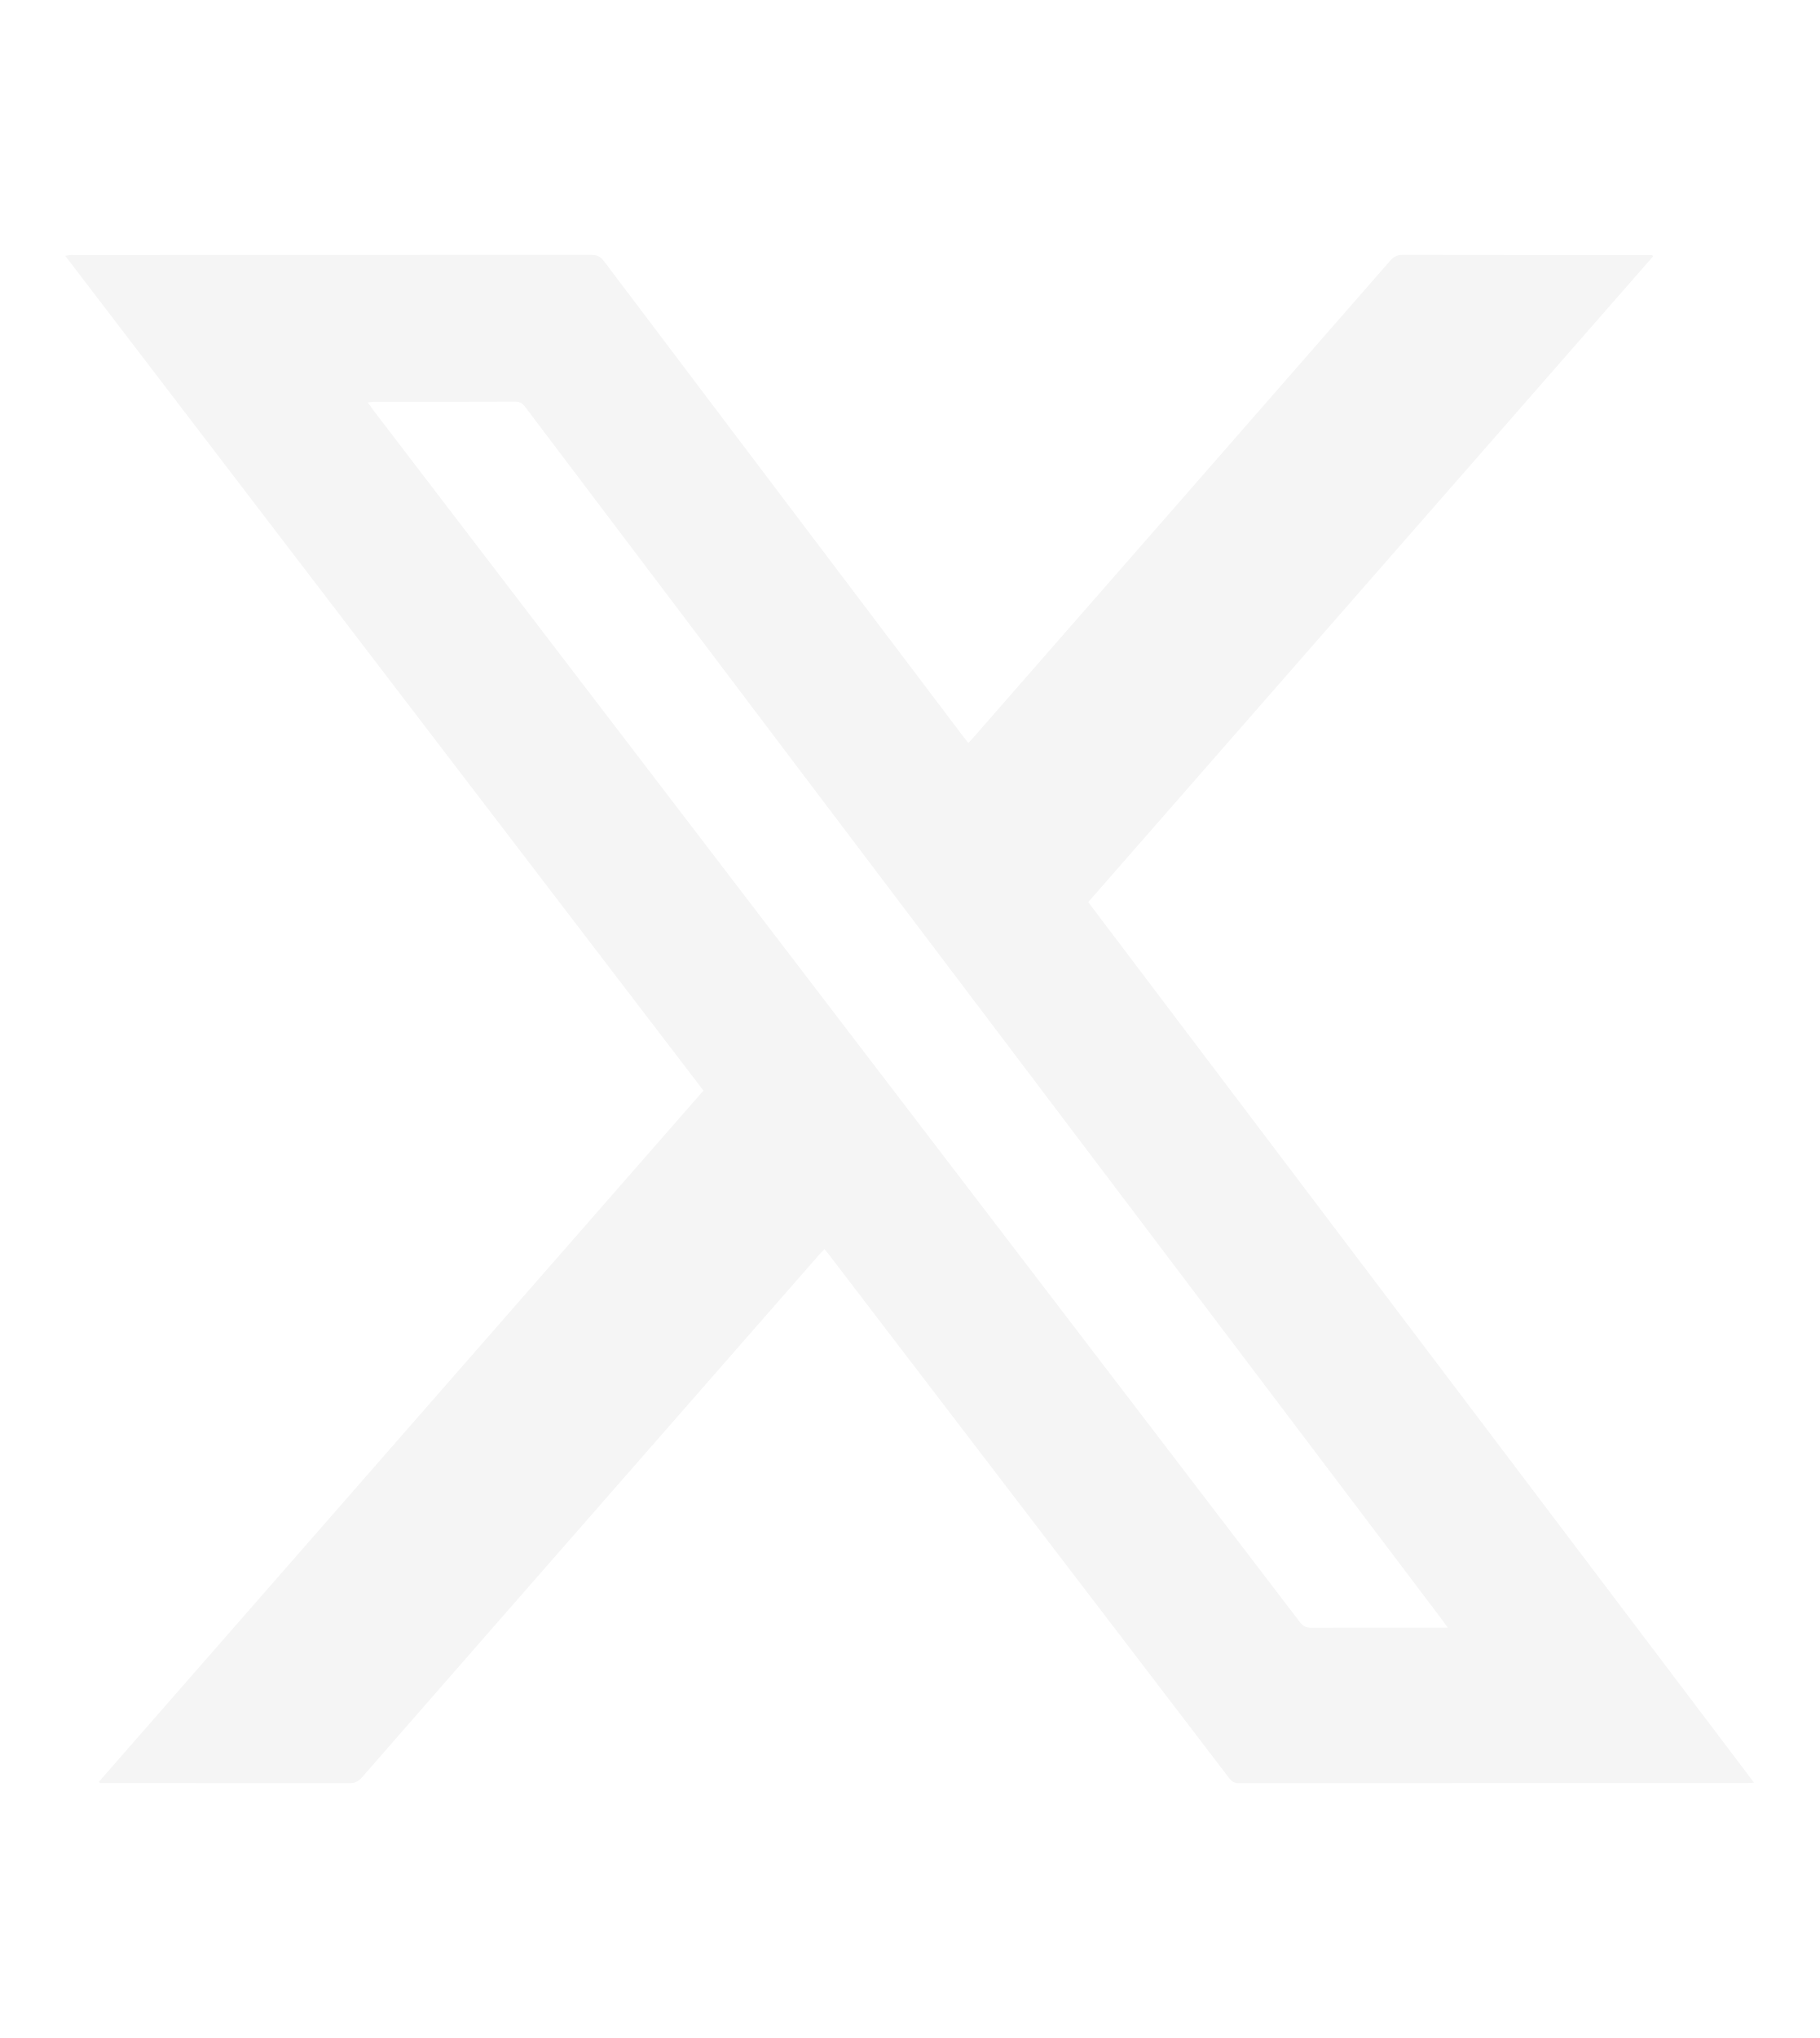
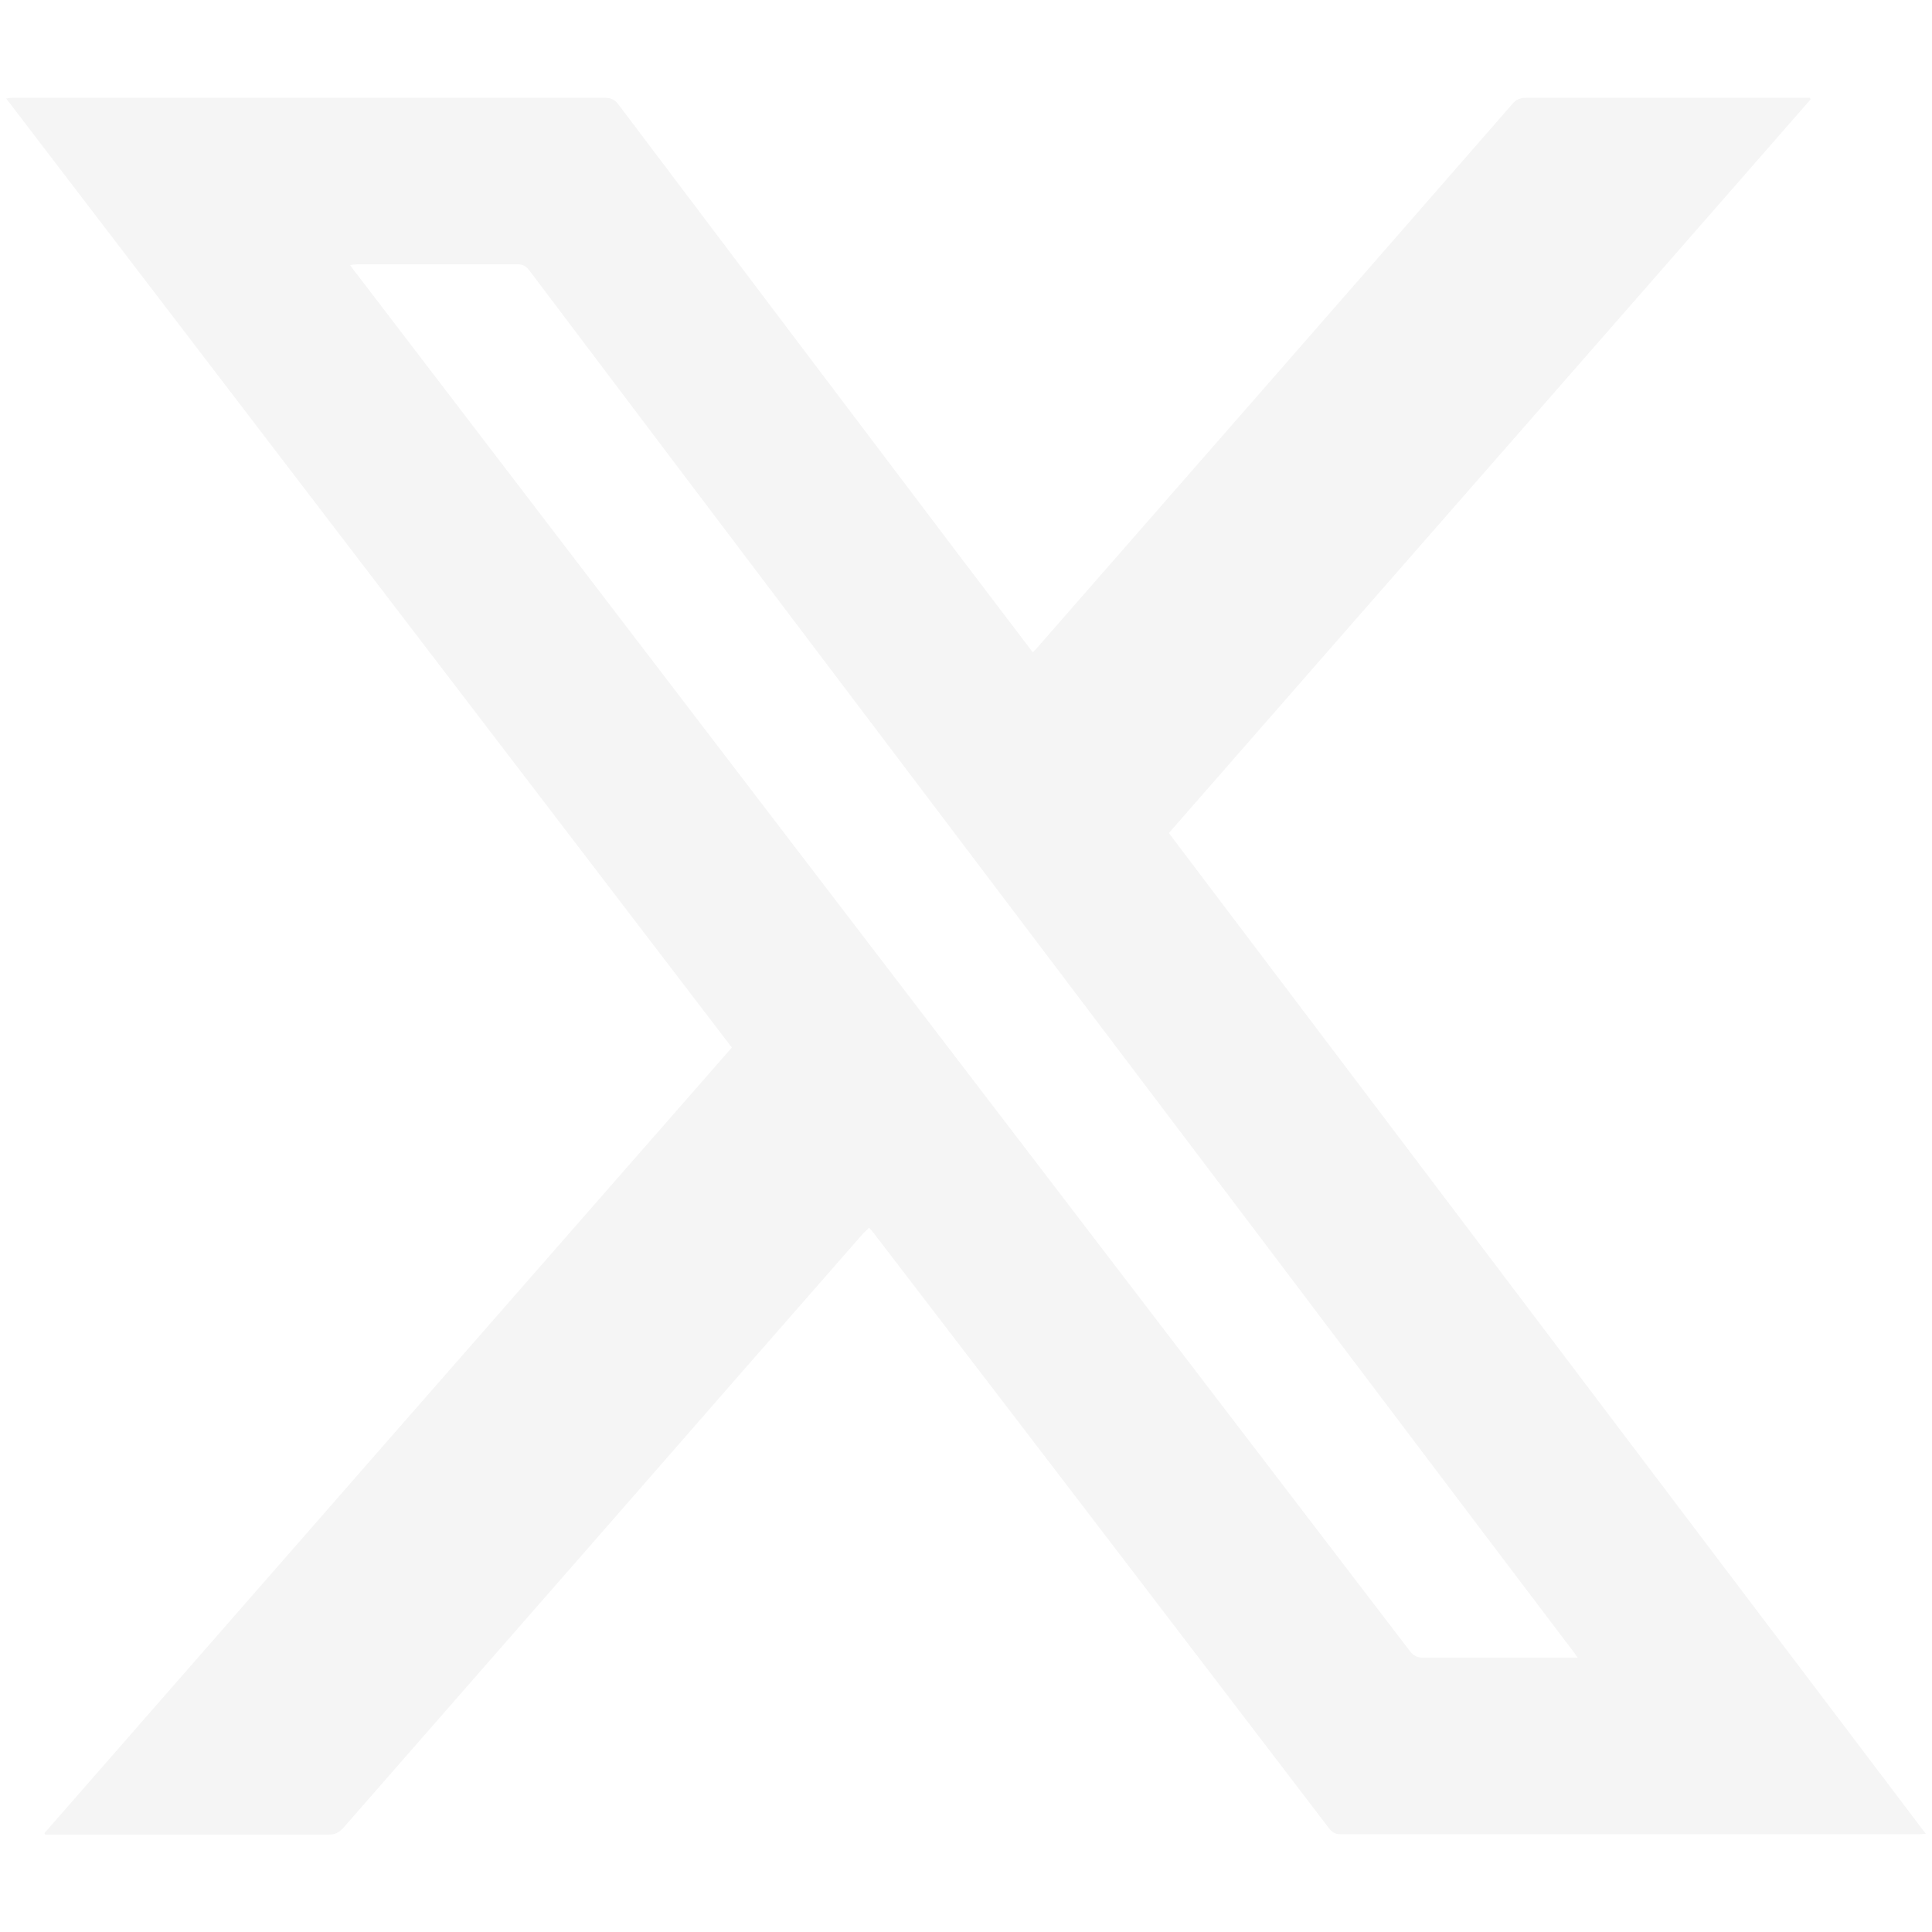
- <svg xmlns="http://www.w3.org/2000/svg" id="Layer_1" data-name="Layer 1" version="1.1" viewBox="0 0 500 560">
+ <svg xmlns="http://www.w3.org/2000/svg" id="Layer_1" version="1.1" viewBox="0 0 500 500">
  <defs>
    <style>
-       .cls-1 {
+       .st0 {
        fill: #f5f5f5;
-         stroke-width: 0px;
      }
    </style>
  </defs>
-   <path class="cls-1" d="M27.25,489.52c55.31-63.22,110.61-126.45,166.08-189.85C134.89,223.25,76.5,146.88,17.93,70.3c.66-.1,1.07-.18,1.49-.22.26-.03.53,0,.8,0,47.42,0,94.84,0,142.27-.03,1.54,0,2.53.42,3.48,1.69,27.6,36.57,55.25,73.11,82.89,109.66,5.31,7.02,10.62,14.04,15.93,21.06.4.52.82,1.03,1.34,1.67.53-.56.99-1.02,1.42-1.51,38.21-43.68,76.41-87.35,114.58-131.06.98-1.12,1.97-1.51,3.42-1.51,22.21.04,44.42.03,66.63.03.64,0,1.28,0,1.91,0,.06.13.13.27.19.4-51.7,59.1-103.41,118.2-155.2,177.41,60.97,80.62,121.86,161.12,182.97,241.93-.82.05-1.25.11-1.68.11-46.62,0-93.24,0-139.87.04-1.32,0-2.04-.52-2.78-1.49-17.52-22.96-35.07-45.89-52.61-68.83-19.04-24.9-38.09-49.8-57.13-74.69-.4-.53-.82-1.04-1.37-1.72-.51.52-.98.94-1.39,1.42-19.95,22.78-39.89,45.57-59.83,68.36-21.96,25.1-43.93,50.19-65.86,75.31-1,1.14-1.99,1.66-3.56,1.65-22.21-.05-44.42-.04-66.63-.04-.64,0-1.28,0-1.92,0l-.19-.41ZM397.91,447.28c-.69-.97-1.06-1.51-1.46-2.04-24.9-32.93-49.79-65.85-74.69-98.78-35.36-46.75-70.72-93.5-106.07-140.26-23.77-31.43-47.55-62.87-71.3-94.32-.74-.97-1.44-1.52-2.77-1.51-12.94.06-25.88.03-38.81.04-.49,0-.99.1-1.75.18.66.9,1.14,1.6,1.65,2.27,35,45.77,70.01,91.53,105.01,137.29,49.83,65.15,99.66,130.31,149.46,195.48.9,1.18,1.8,1.67,3.31,1.66,11.67-.06,23.34-.04,35.01-.04.65,0,1.3,0,2.4,0Z" />
+   <path class="st0" d="M11.6,474.3c59.2-67.7,118.4-135.4,177.8-203.2C126.8,189.2,64.3,107.5,1.6,25.5c.7-.1,1.1-.2,1.6-.2.3,0,.6,0,.9,0,50.8,0,101.5,0,152.3,0,1.6,0,2.7.4,3.7,1.8,29.5,39.1,59.1,78.3,88.7,117.4,5.7,7.5,11.4,15,17.1,22.5.4.6.9,1.1,1.4,1.8.6-.6,1.1-1.1,1.5-1.6,40.9-46.8,81.8-93.5,122.6-140.3,1-1.2,2.1-1.6,3.7-1.6,23.8,0,47.5,0,71.3,0h2c0,.1.1.3.2.4-55.3,63.3-110.7,126.5-166.1,189.9,65.3,86.3,130.4,172.5,195.9,259-.9,0-1.3.1-1.8.1-49.9,0-99.8,0-149.7,0-1.4,0-2.2-.6-3-1.6-18.8-24.6-37.5-49.1-56.3-73.7-20.4-26.7-40.8-53.3-61.2-79.9-.4-.6-.9-1.1-1.5-1.8-.5.6-1,1-1.5,1.5-21.4,24.4-42.7,48.8-64,73.2-23.5,26.9-47,53.7-70.5,80.6-1.1,1.2-2.1,1.8-3.8,1.8-23.8,0-47.5,0-71.3,0h-2.1l-.2-.4h0ZM408.3,429c-.7-1-1.1-1.6-1.6-2.2-26.7-35.2-53.3-70.5-79.9-105.7-37.8-50-75.7-100.1-113.5-150.1-25.4-33.6-50.9-67.3-76.3-101-.8-1-1.5-1.6-3-1.6-13.9,0-27.7,0-41.5,0-.5,0-1.1.1-1.9.2.7,1,1.2,1.7,1.8,2.4,37.5,49,74.9,98,112.4,147,53.3,69.7,106.7,139.5,160,209.2,1,1.3,1.9,1.8,3.5,1.8,12.5,0,25,0,37.5,0h2.6Z" />
</svg>
